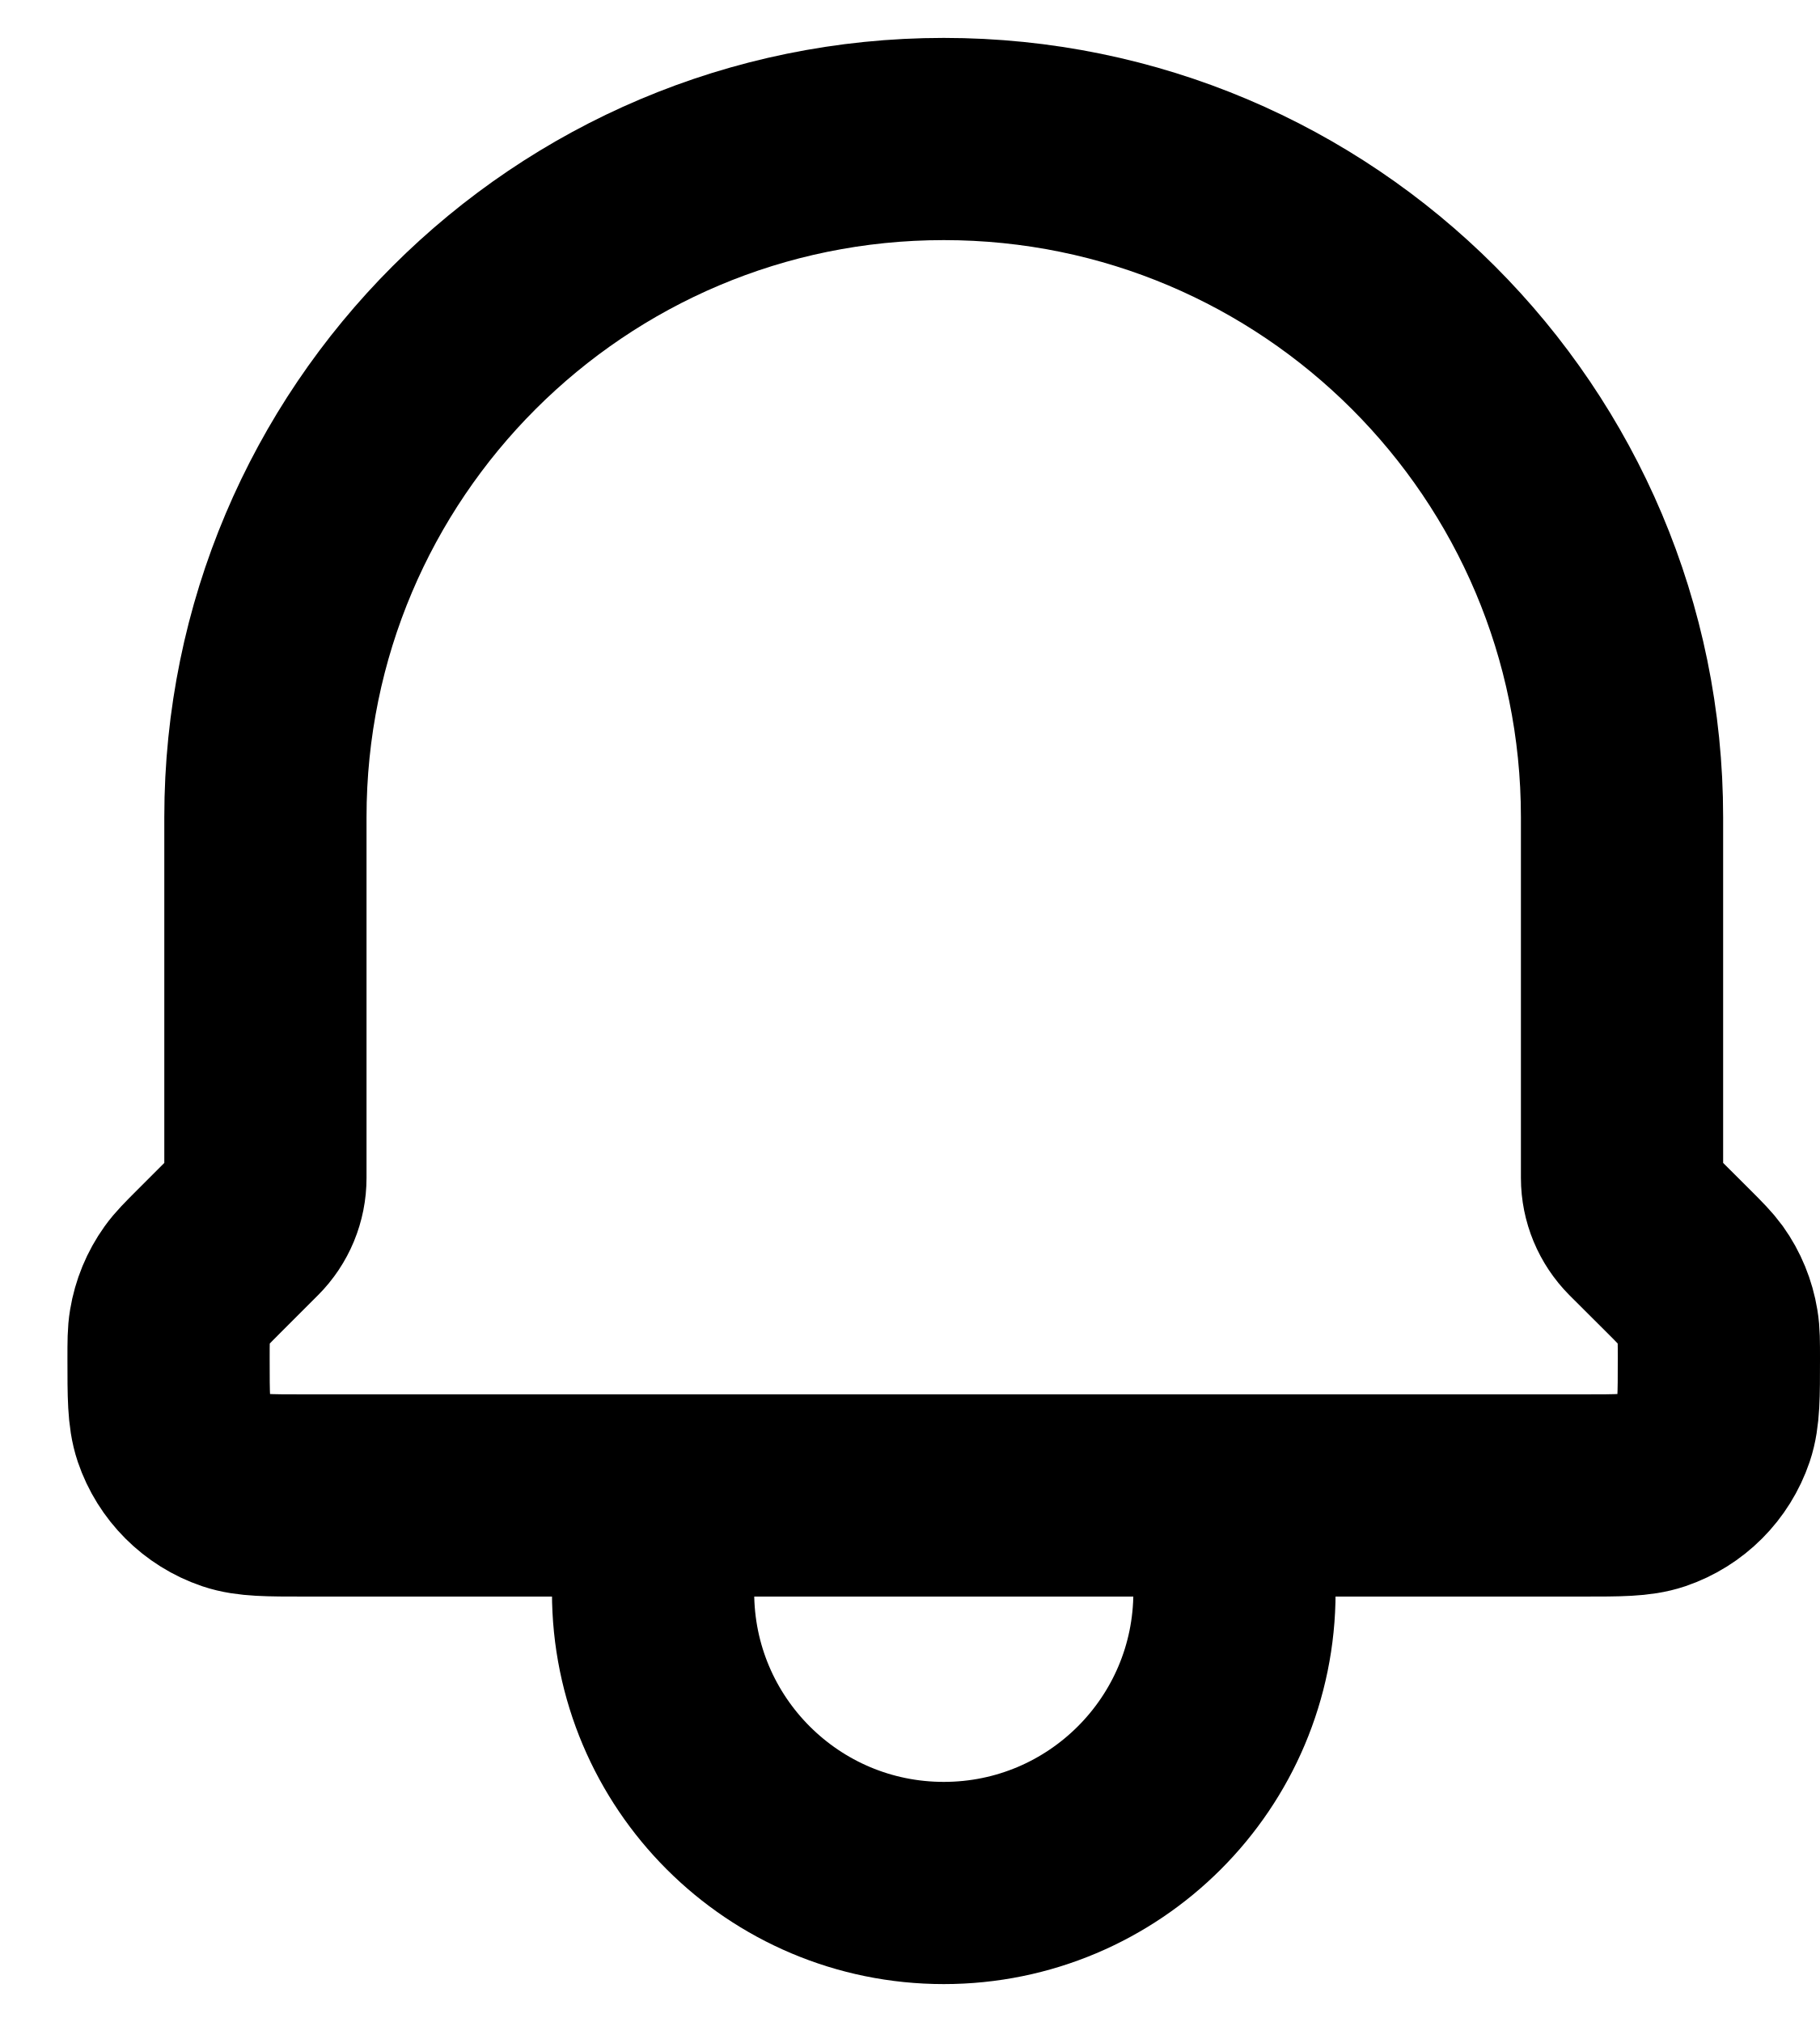
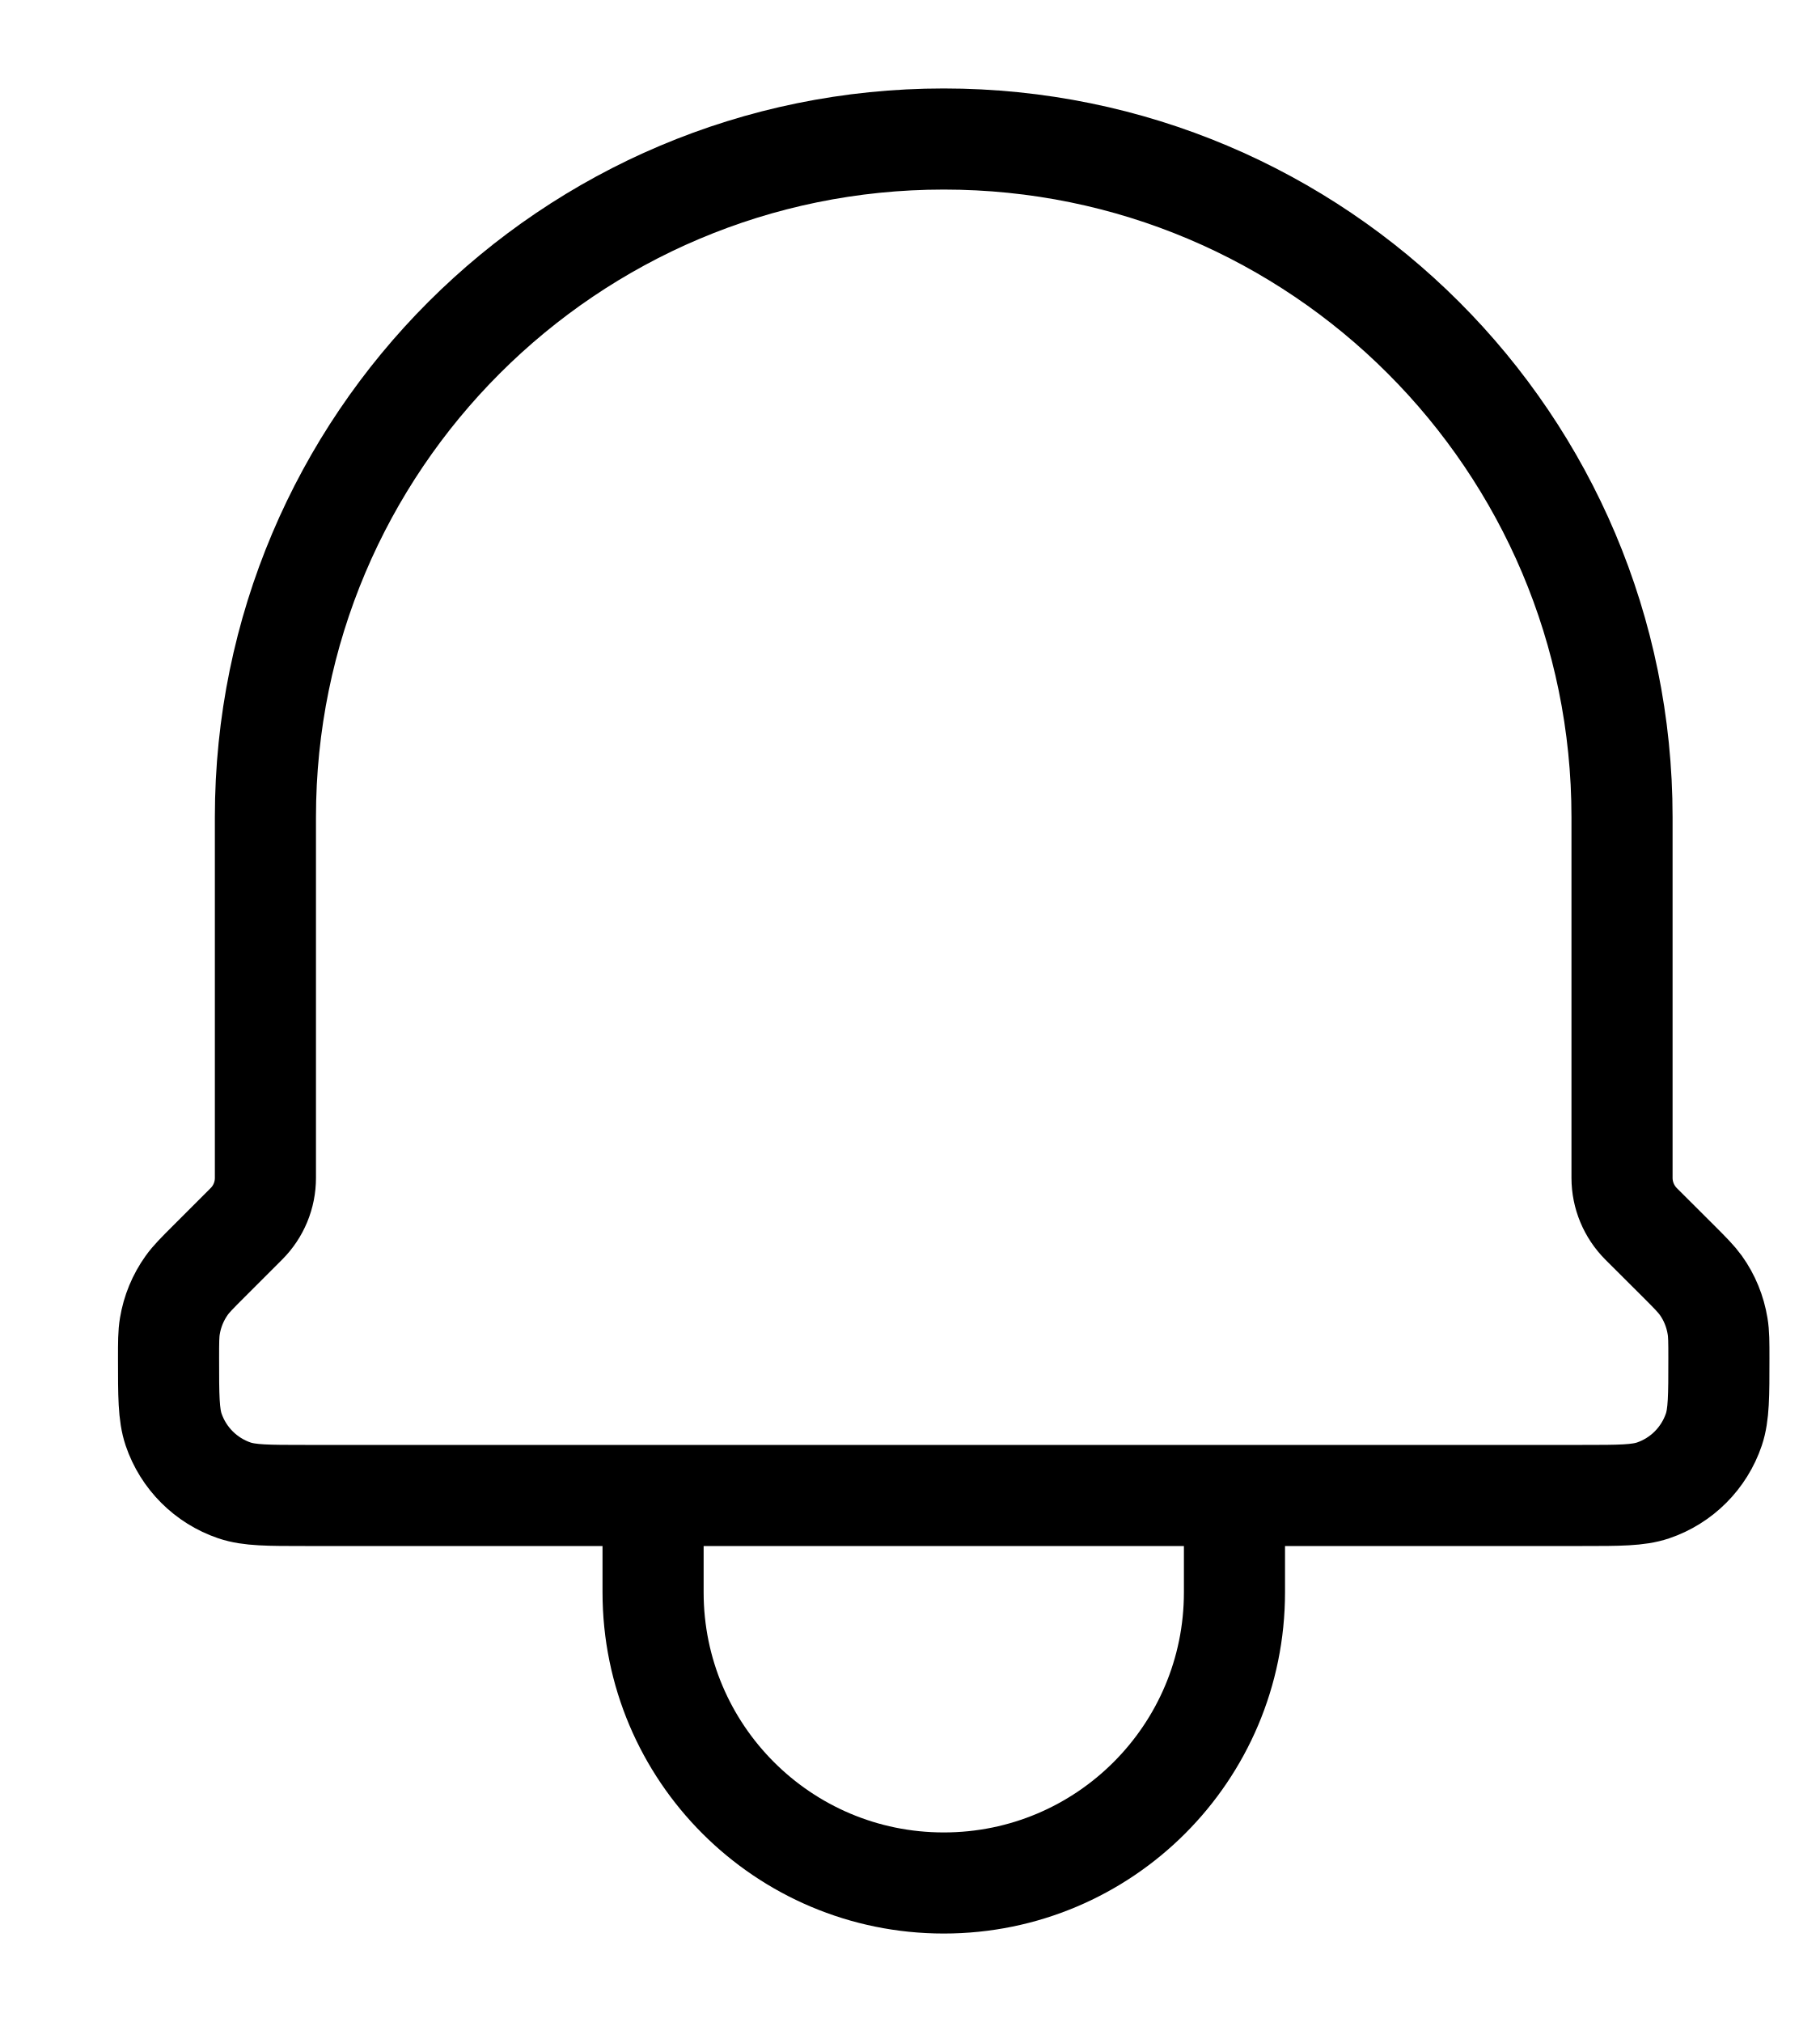
<svg xmlns="http://www.w3.org/2000/svg" width="18" height="20" viewBox="0 0 18 20" fill="none">
-   <path d="M12.209 14.792V15.75C12.209 17.338 10.922 18.625 9.334 18.625C7.746 18.625 6.459 17.338 6.459 15.75V14.792M12.209 14.792H6.459M12.209 14.792H15.65C16.016 14.792 16.2 14.792 16.349 14.742C16.632 14.646 16.854 14.423 16.95 14.14C17 13.991 17 13.806 17 13.437C17 13.275 17 13.194 16.987 13.117C16.963 12.971 16.907 12.833 16.821 12.713C16.775 12.65 16.718 12.592 16.604 12.478L16.23 12.105C16.11 11.984 16.042 11.821 16.042 11.651V8.083C16.042 4.378 13.039 1.375 9.334 1.375C5.629 1.375 2.625 4.378 2.625 8.083V11.651C2.625 11.821 2.558 11.984 2.437 12.105L2.064 12.478C1.95 12.592 1.892 12.65 1.847 12.713C1.761 12.833 1.704 12.971 1.68 13.117C1.667 13.194 1.667 13.275 1.667 13.437C1.667 13.806 1.667 13.991 1.717 14.14C1.813 14.423 2.036 14.646 2.319 14.742C2.468 14.792 2.651 14.792 3.018 14.792H6.459" stroke="black" stroke-width="2" stroke-linecap="round" stroke-linejoin="round" />
+   <path d="M12.209 14.792V15.75C12.209 17.338 10.922 18.625 9.334 18.625C7.746 18.625 6.459 17.338 6.459 15.75V14.792M12.209 14.792H6.459M12.209 14.792H15.65C16.016 14.792 16.2 14.792 16.349 14.742C16.632 14.646 16.854 14.423 16.95 14.14C17 13.991 17 13.806 17 13.437C17 13.275 17 13.194 16.987 13.117C16.963 12.971 16.907 12.833 16.821 12.713C16.775 12.65 16.718 12.592 16.604 12.478L16.23 12.105C16.11 11.984 16.042 11.821 16.042 11.651V8.083C16.042 4.378 13.039 1.375 9.334 1.375C5.629 1.375 2.625 4.378 2.625 8.083V11.651C2.625 11.821 2.558 11.984 2.437 12.105L2.064 12.478C1.95 12.592 1.892 12.65 1.847 12.713C1.761 12.833 1.704 12.971 1.68 13.117C1.667 13.194 1.667 13.275 1.667 13.437C1.667 13.806 1.667 13.991 1.717 14.14C1.813 14.423 2.036 14.646 2.319 14.742C2.468 14.792 2.651 14.792 3.018 14.792H6.459" stroke="black" strokeWidth="2" strokeLinecap="round" strokeLinejoin="round" />
</svg>
